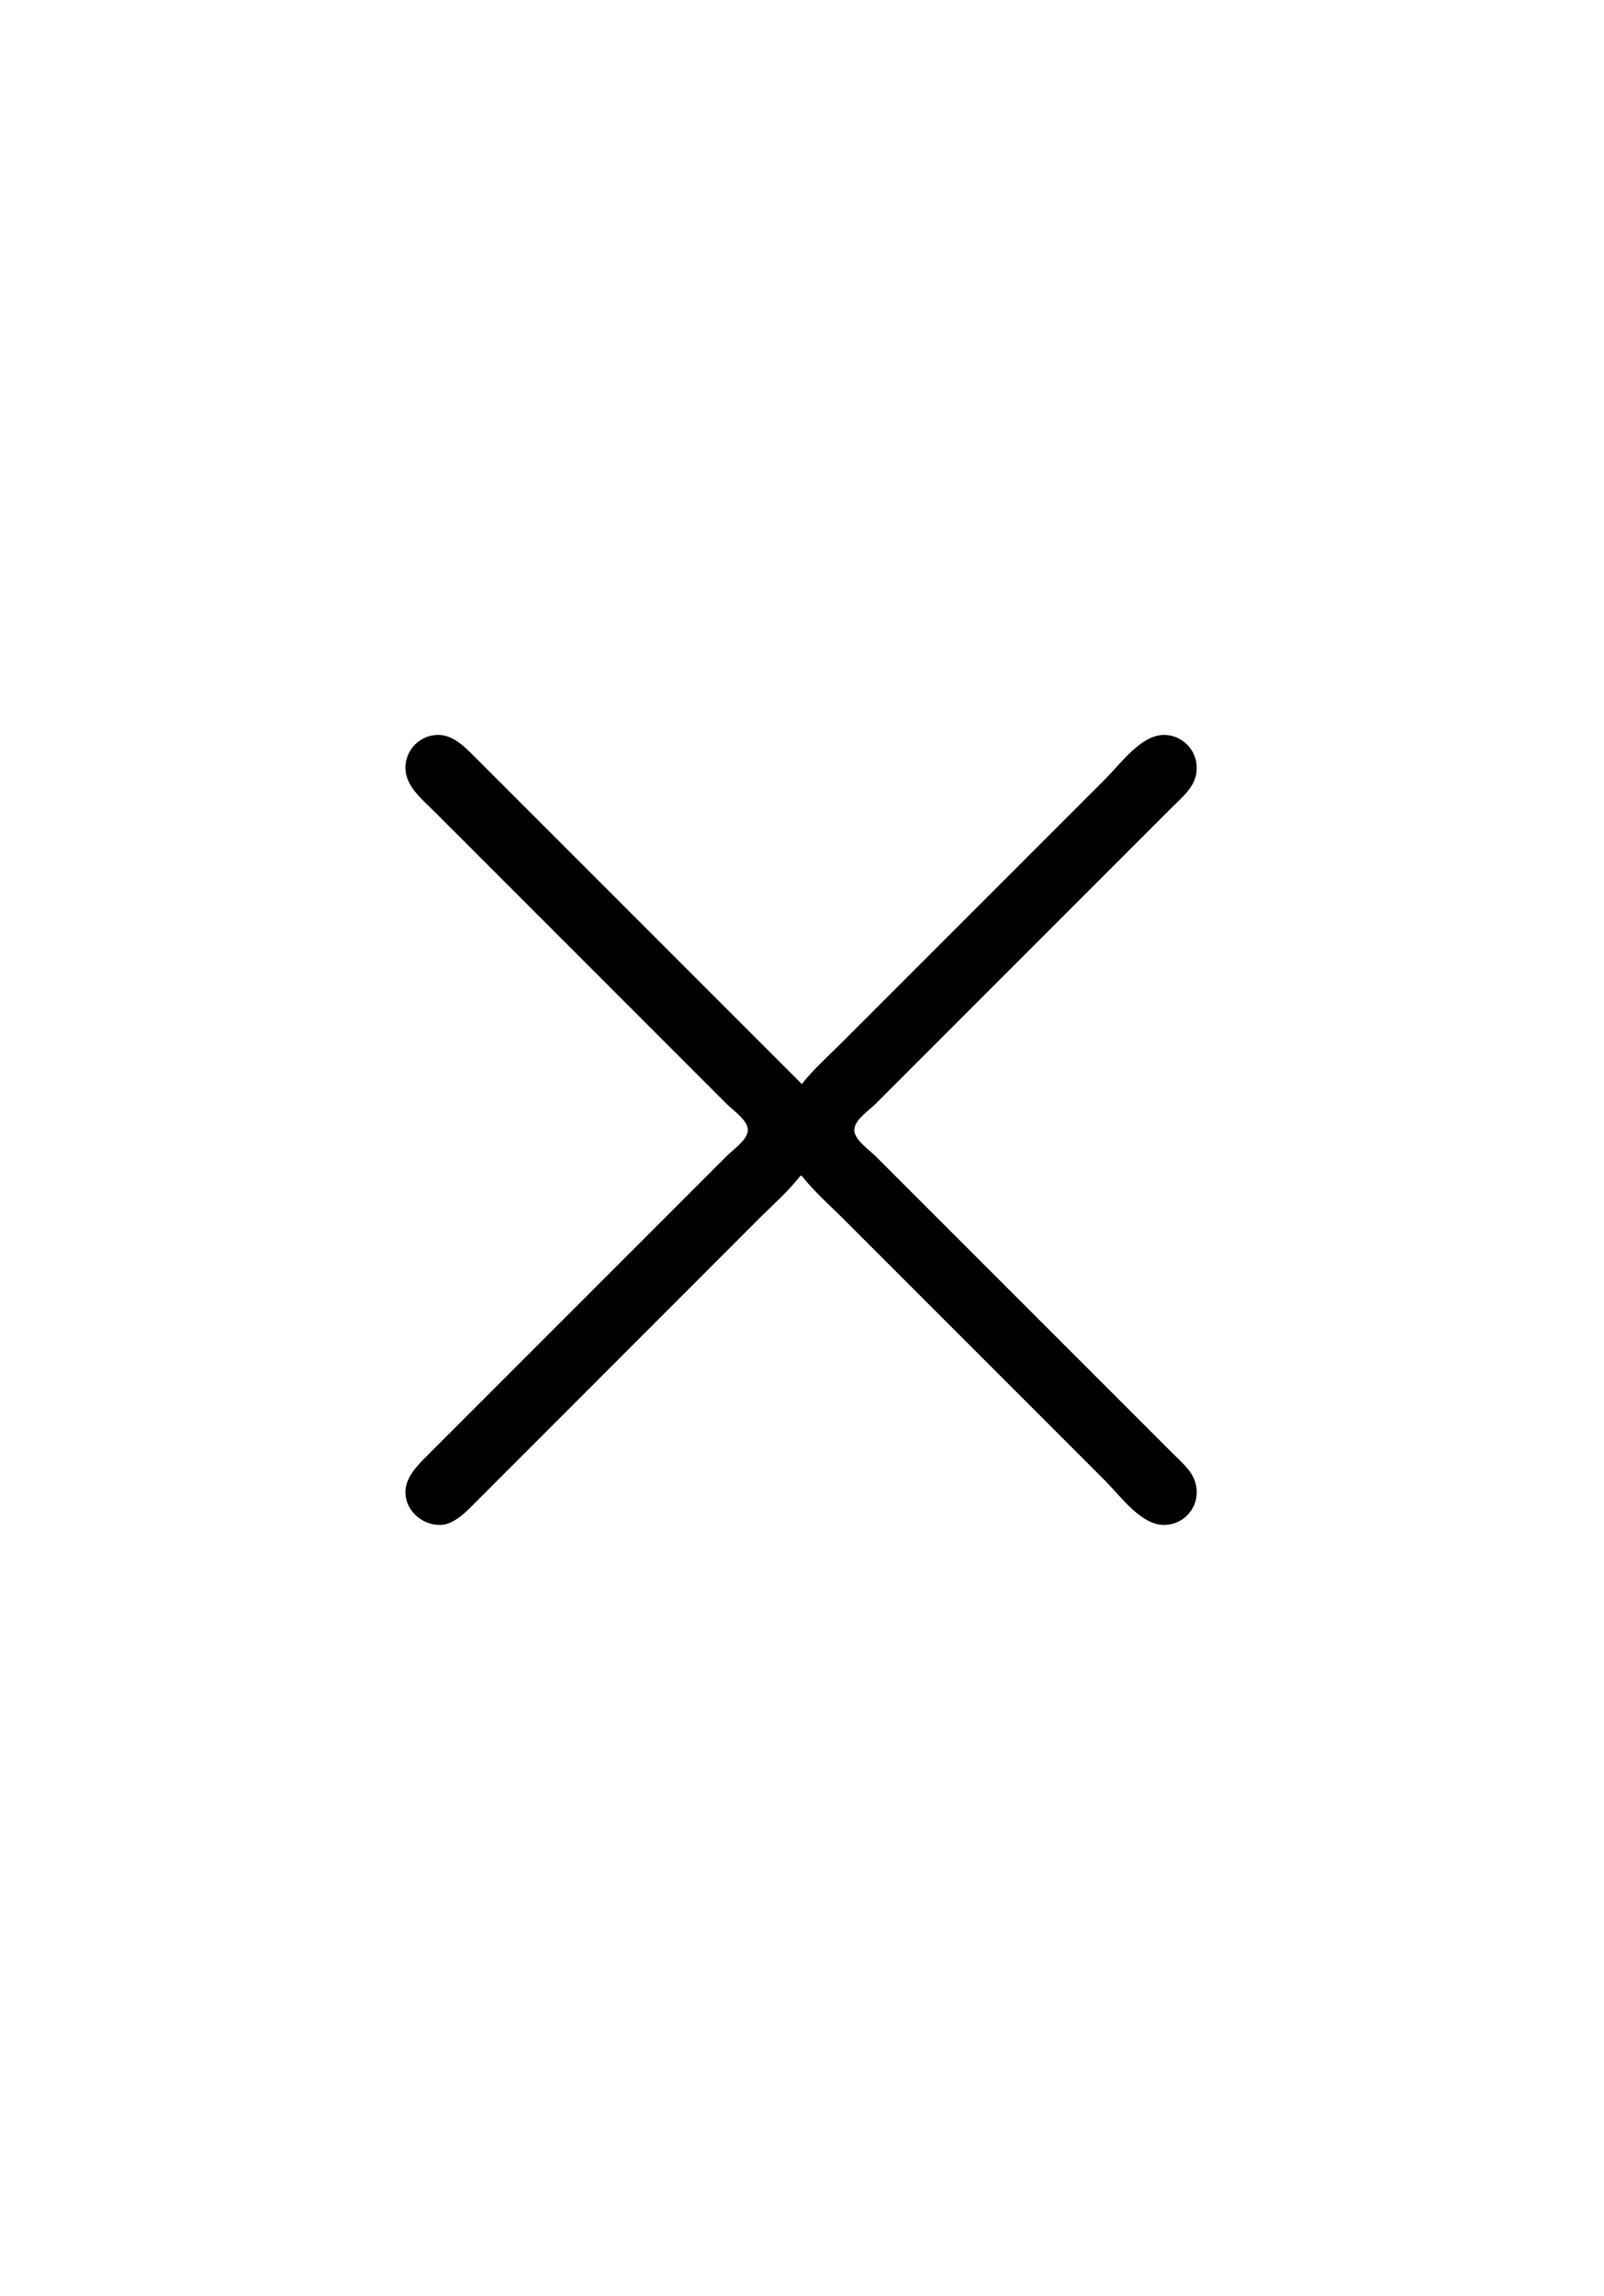
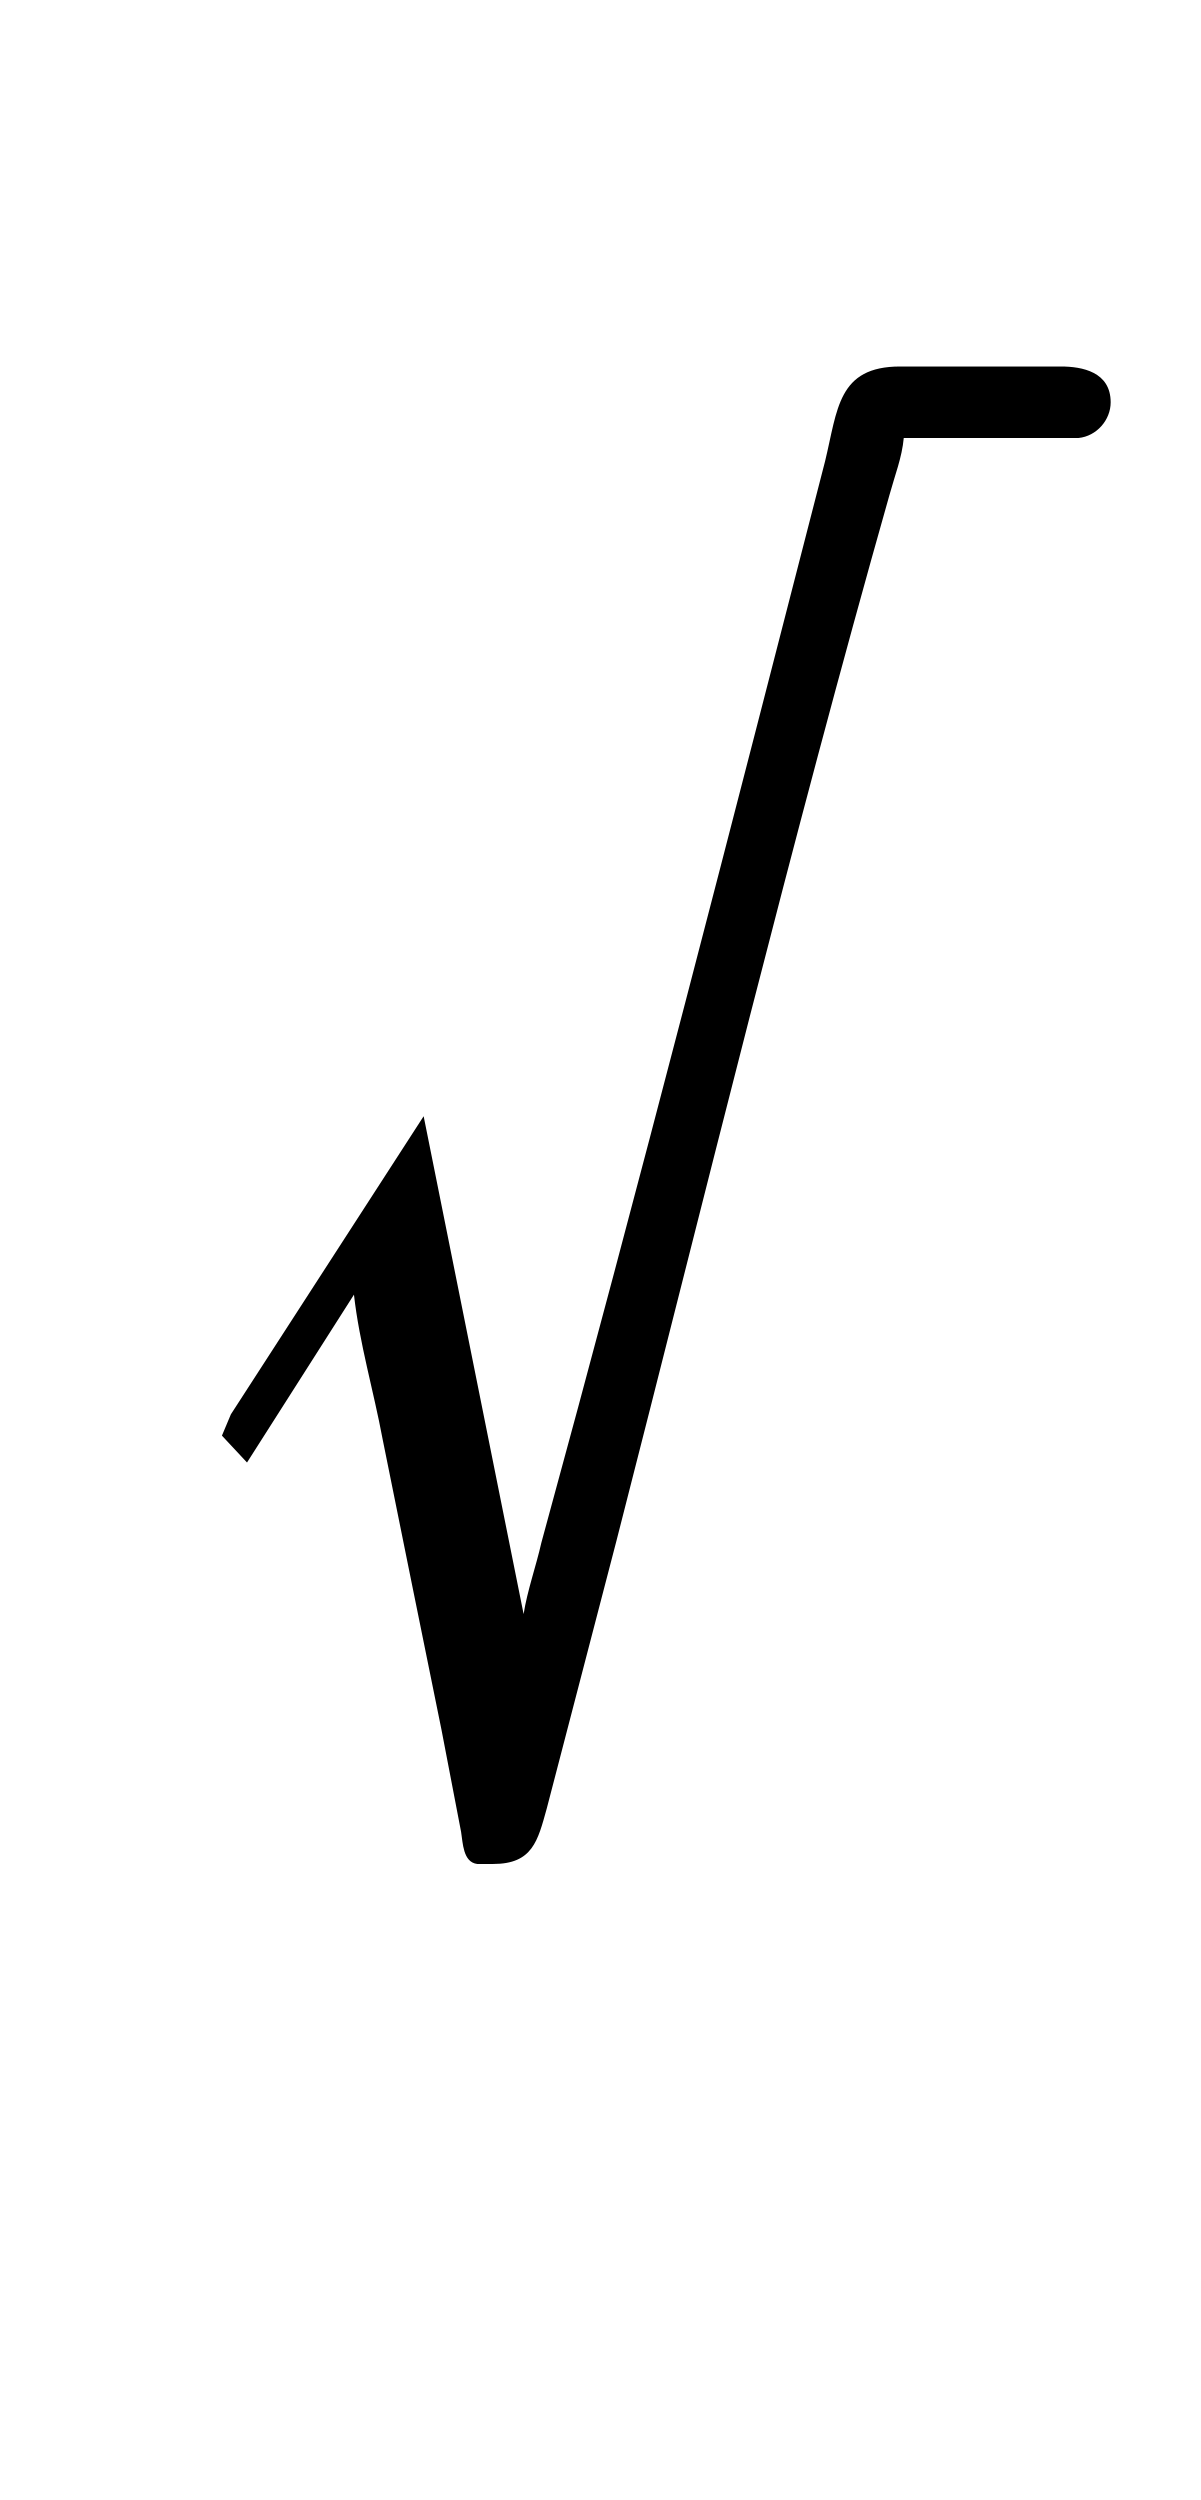
- <svg xmlns="http://www.w3.org/2000/svg" xmlns:xlink="http://www.w3.org/1999/xlink" version="1.1" viewBox="-165.1 -165.1 22.35 32">
+ <svg xmlns="http://www.w3.org/2000/svg" xmlns:xlink="http://www.w3.org/1999/xlink" version="1.1" viewBox="-165.1 -165.1 15.371 32">
  <defs>
-     <path id="g0-214" d="M3.866-2.222H3.875C3.945-2.132 4.035-2.052 4.115-1.973L5.719-.369C5.818-.269 5.938-.1 6.077-.1C6.187-.1 6.276-.189 6.276-.299S6.197-.468 6.117-.548L4.324-2.341C4.284-2.381 4.194-2.441 4.194-2.501S4.284-2.62 4.324-2.66L6.117-4.453C6.197-4.533 6.276-4.593 6.276-4.702S6.187-4.902 6.077-4.902C5.938-4.902 5.818-4.732 5.719-4.633L4.115-3.029C4.035-2.949 3.945-2.869 3.875-2.78L1.873-4.782C1.823-4.832 1.753-4.902 1.664-4.902C1.554-4.902 1.465-4.812 1.465-4.702S1.564-4.513 1.634-4.443L3.417-2.66C3.457-2.62 3.547-2.56 3.547-2.501S3.457-2.381 3.417-2.341L1.624-.548C1.554-.478 1.465-.399 1.465-.299C1.465-.189 1.564-.1 1.674-.1C1.753-.1 1.823-.169 1.873-.219L3.626-1.973C3.706-2.052 3.796-2.132 3.866-2.222Z" />
+     <path id="g0-187" d="M1.923-.359L1.365-3.138L.289-1.474L.239-1.355L.379-1.205L.976-2.142C1.006-1.873 1.086-1.604 1.136-1.335C1.245-.797 1.355-.249 1.465 .289L1.574 .857C1.584 .917 1.584 1.026 1.664 1.036H1.753C1.973 1.036 2.002 .907 2.052 .727L2.441-.767C2.939-2.71 3.417-4.672 3.965-6.605C3.995-6.715 4.035-6.814 4.045-6.924H5.021C5.121-6.934 5.2-7.024 5.2-7.123C5.2-7.293 5.041-7.323 4.922-7.323H4.025C3.676-7.323 3.676-7.083 3.606-6.795C3.088-4.782 2.57-2.76 2.022-.757C1.993-.628 1.943-.488 1.923-.359Z" />
  </defs>
  <g id="page1" transform="scale(2.293061)">
-     <use x="-71" y="-62.631" xlink:href="#g0-214" />
+     <use x="-71" y="-62.631" xlink:href="#g0-187" />
  </g>
</svg>
